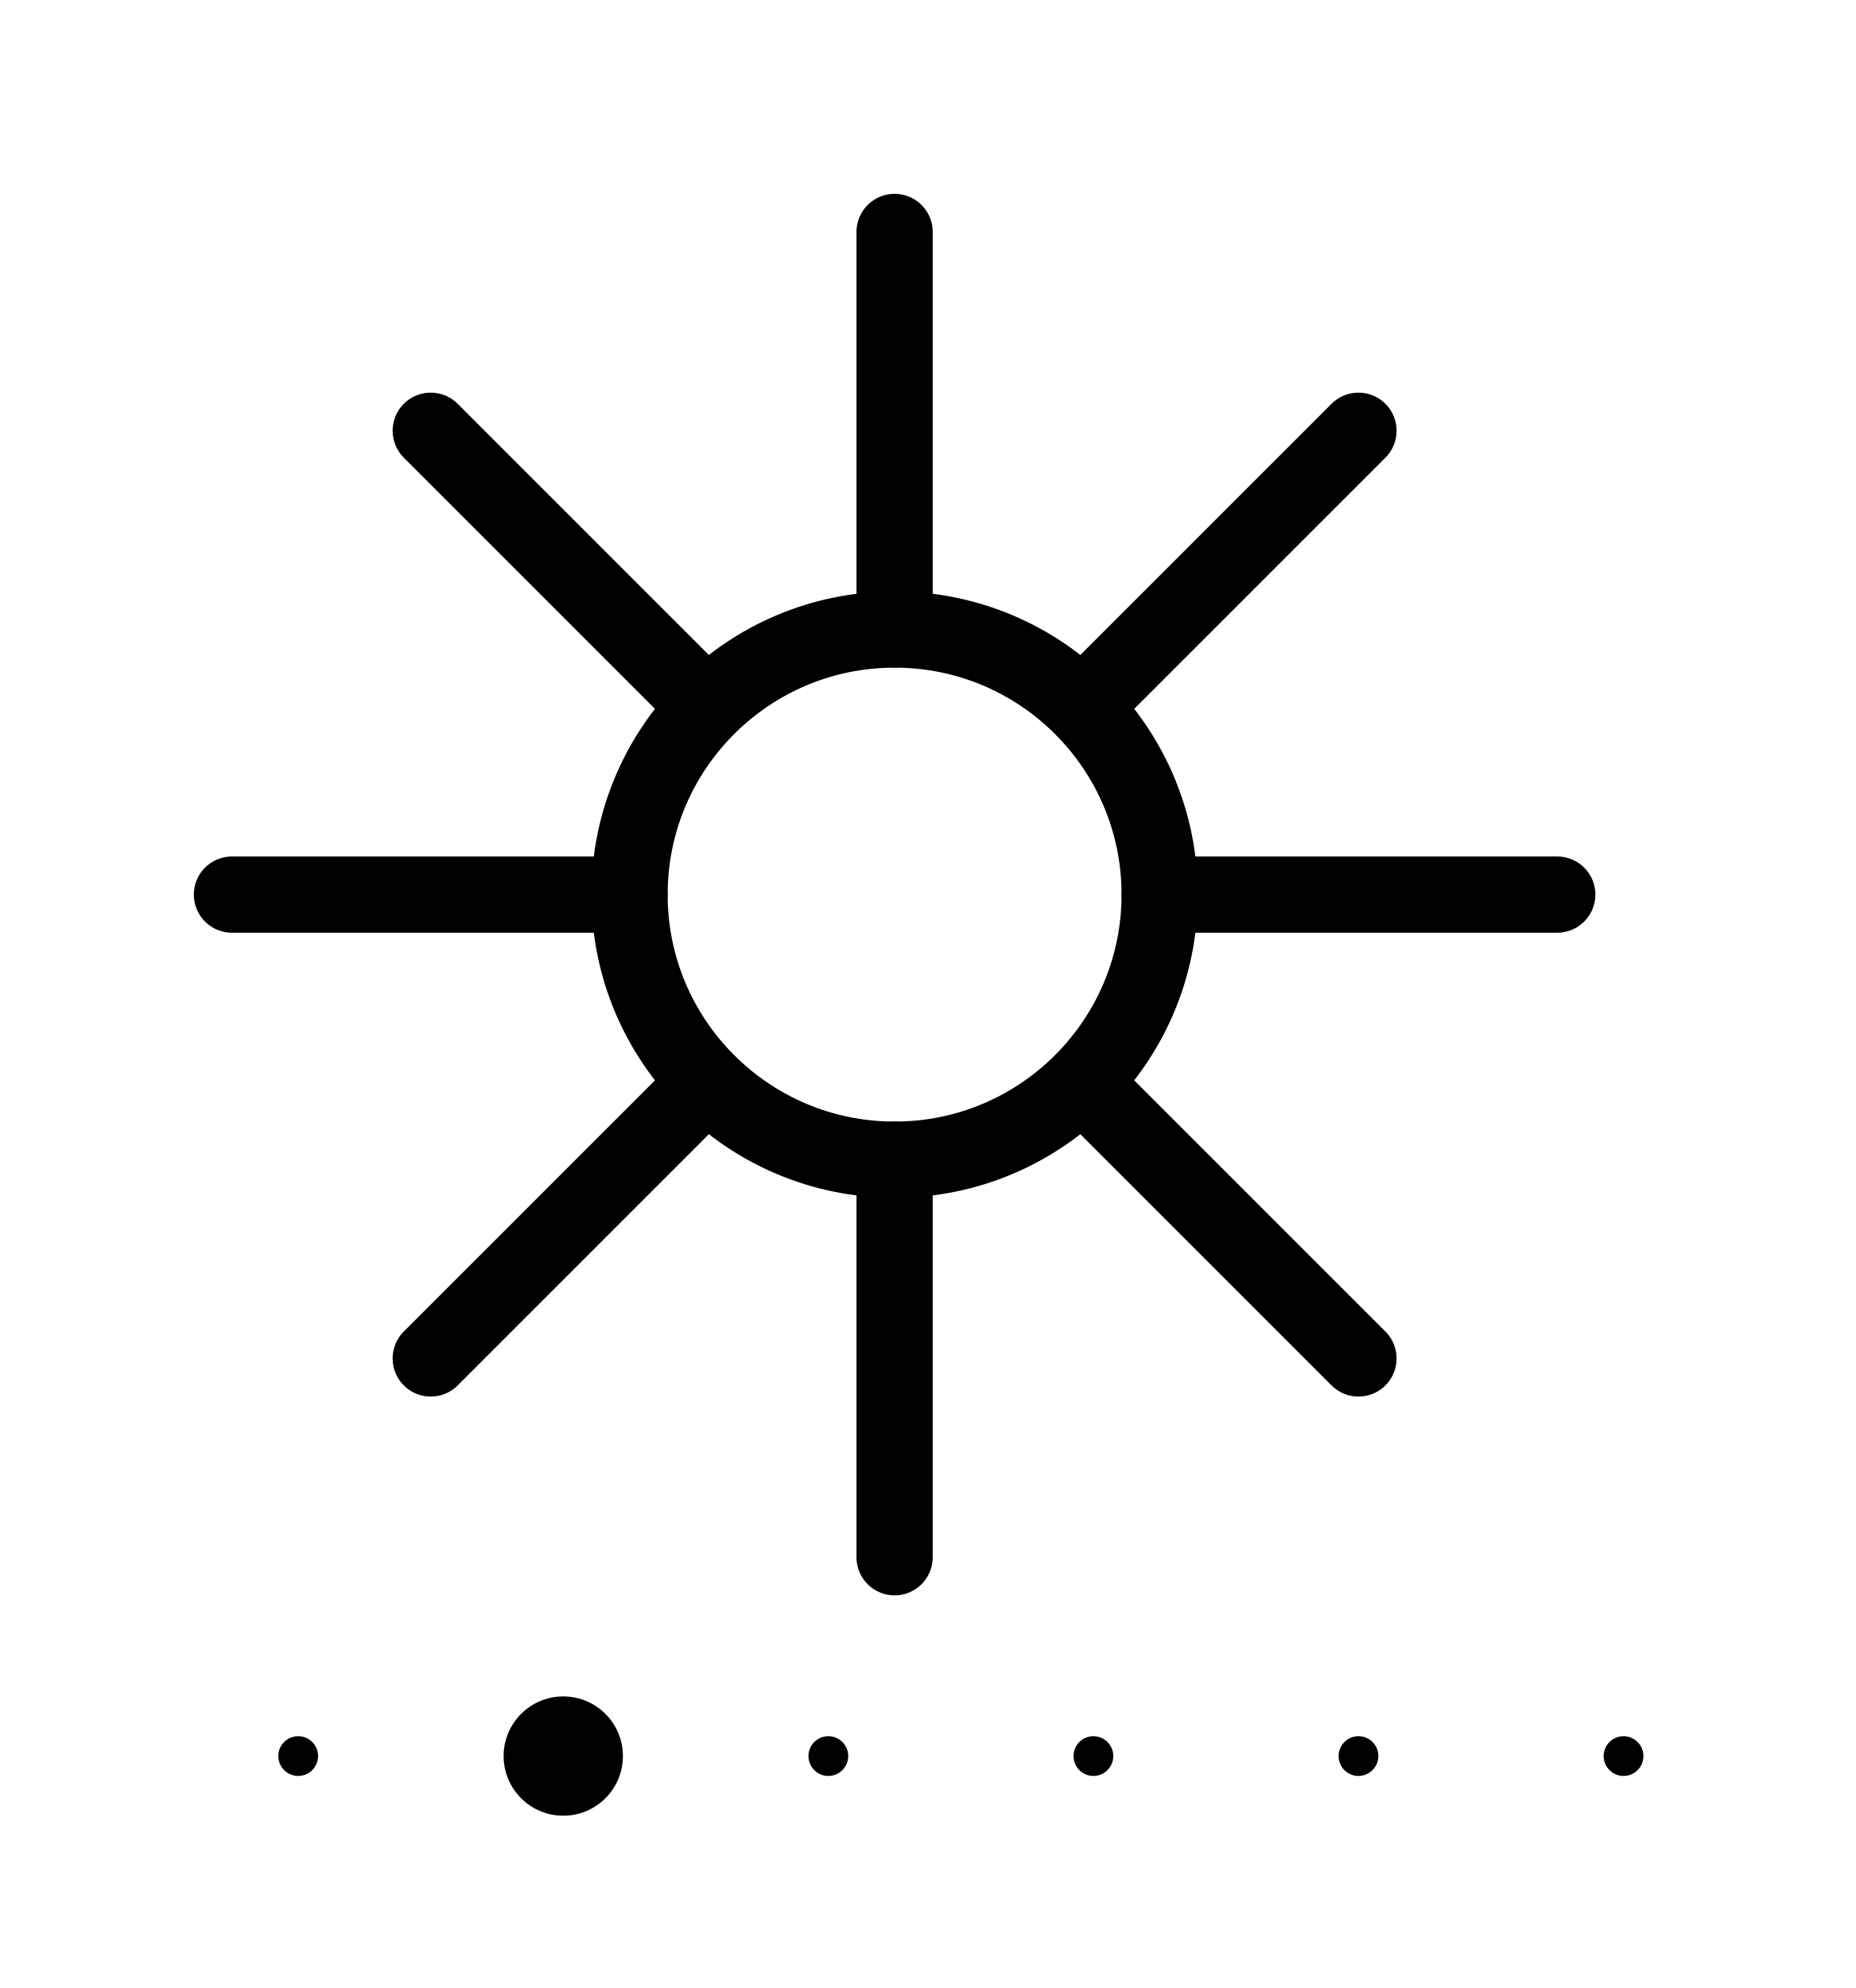
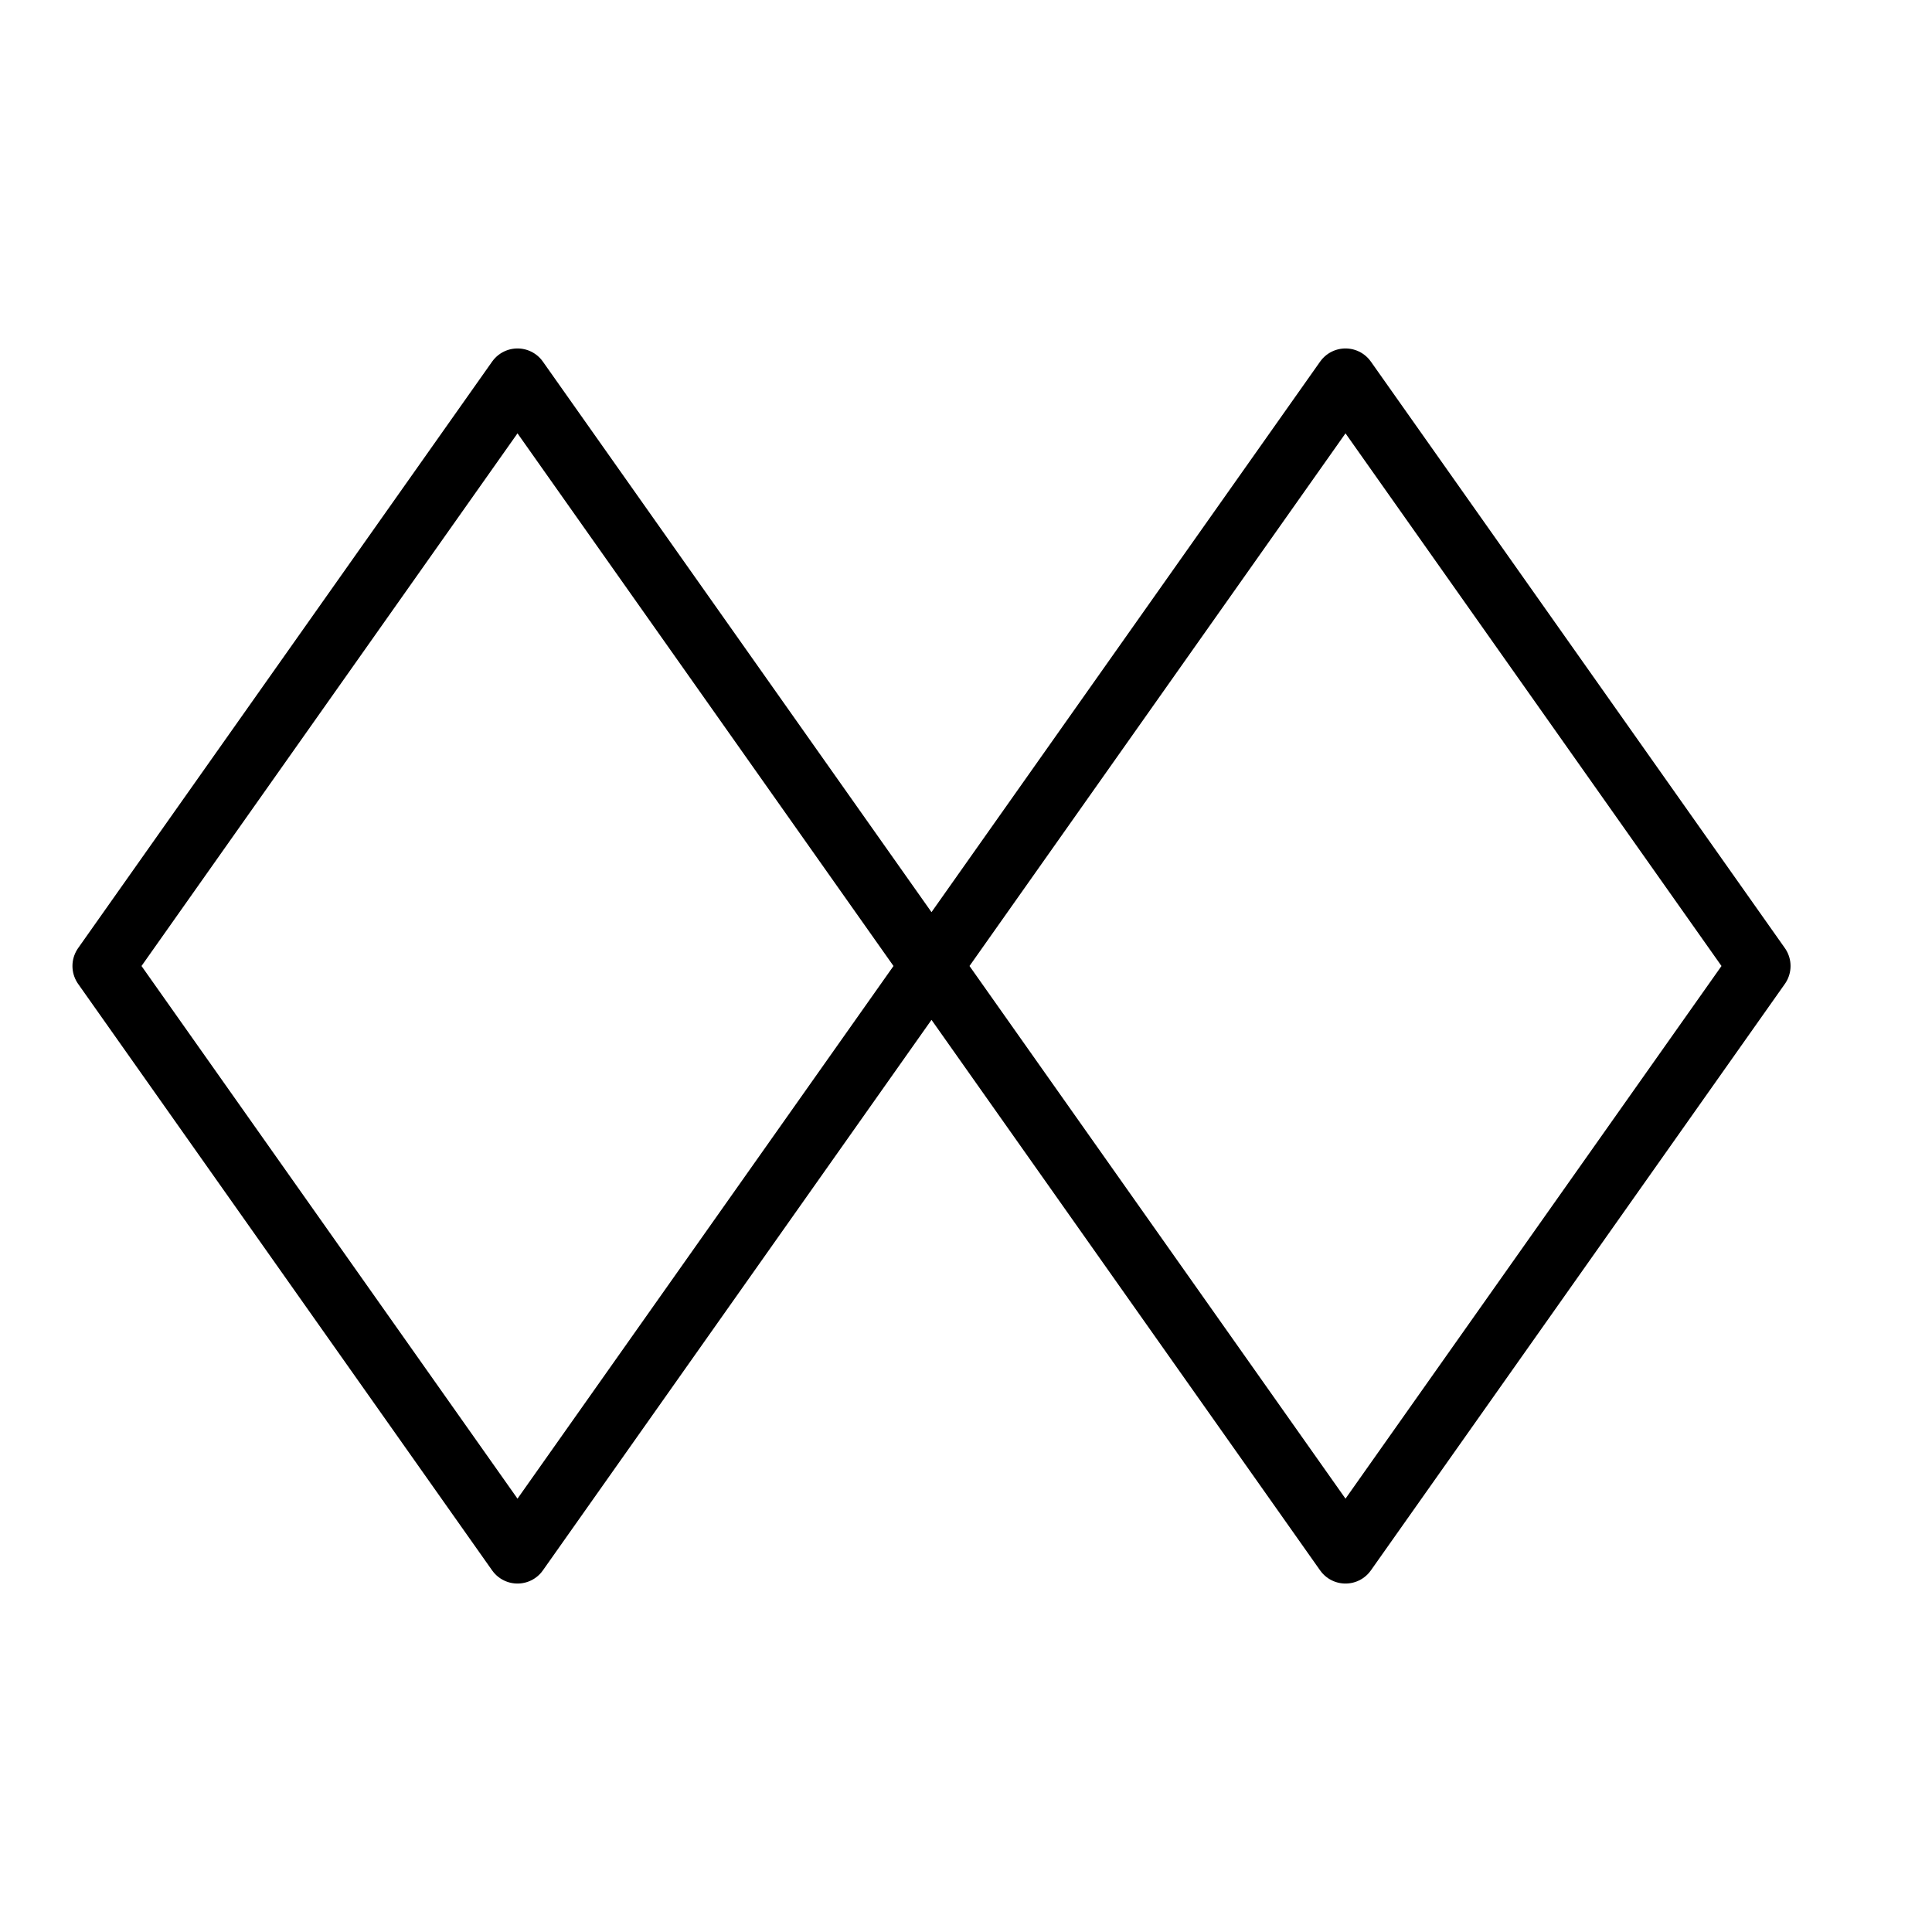
- <svg xmlns="http://www.w3.org/2000/svg" viewBox="0 0 56 60" role="img" aria-label="双钻">
-   <g fill="none" stroke="currentColor" stroke-width="2.3" stroke-linecap="round" stroke-linejoin="round">
-     <circle cx="27" cy="27" r="8" />
-     <path d="M27 7v12m0 16v12M7 27h12m16 0h12M13 13l8 8m12 12 8 8m0-28-8 8M21 33l-8 8" />
-     <circle cx="9" cy="53" r="0.6" fill="currentColor" stroke="none" />
-     <circle cx="17" cy="53" r="1.8" fill="currentColor" stroke="none" />
-     <circle cx="25" cy="53" r="0.6" fill="currentColor" stroke="none" />
-     <circle cx="33" cy="53" r="0.6" fill="currentColor" stroke="none" />
-     <circle cx="41" cy="53" r="0.6" fill="currentColor" stroke="none" />
-     <circle cx="49" cy="53" r="0.6" fill="currentColor" stroke="none" />
+ <svg xmlns="http://www.w3.org/2000/svg" viewBox="0 0 56 56" role="img" aria-labelledby="icon-title icon-desc" style="max-width:100%;height:auto">
+   <g fill="none" stroke="currentColor" stroke-width="1.8" stroke-linecap="round" stroke-linejoin="round">
+     <path d="m3 28 12-17 12 17-12 17zM27 28l12-17 12 17-12 17z" />
  </g>
</svg>
